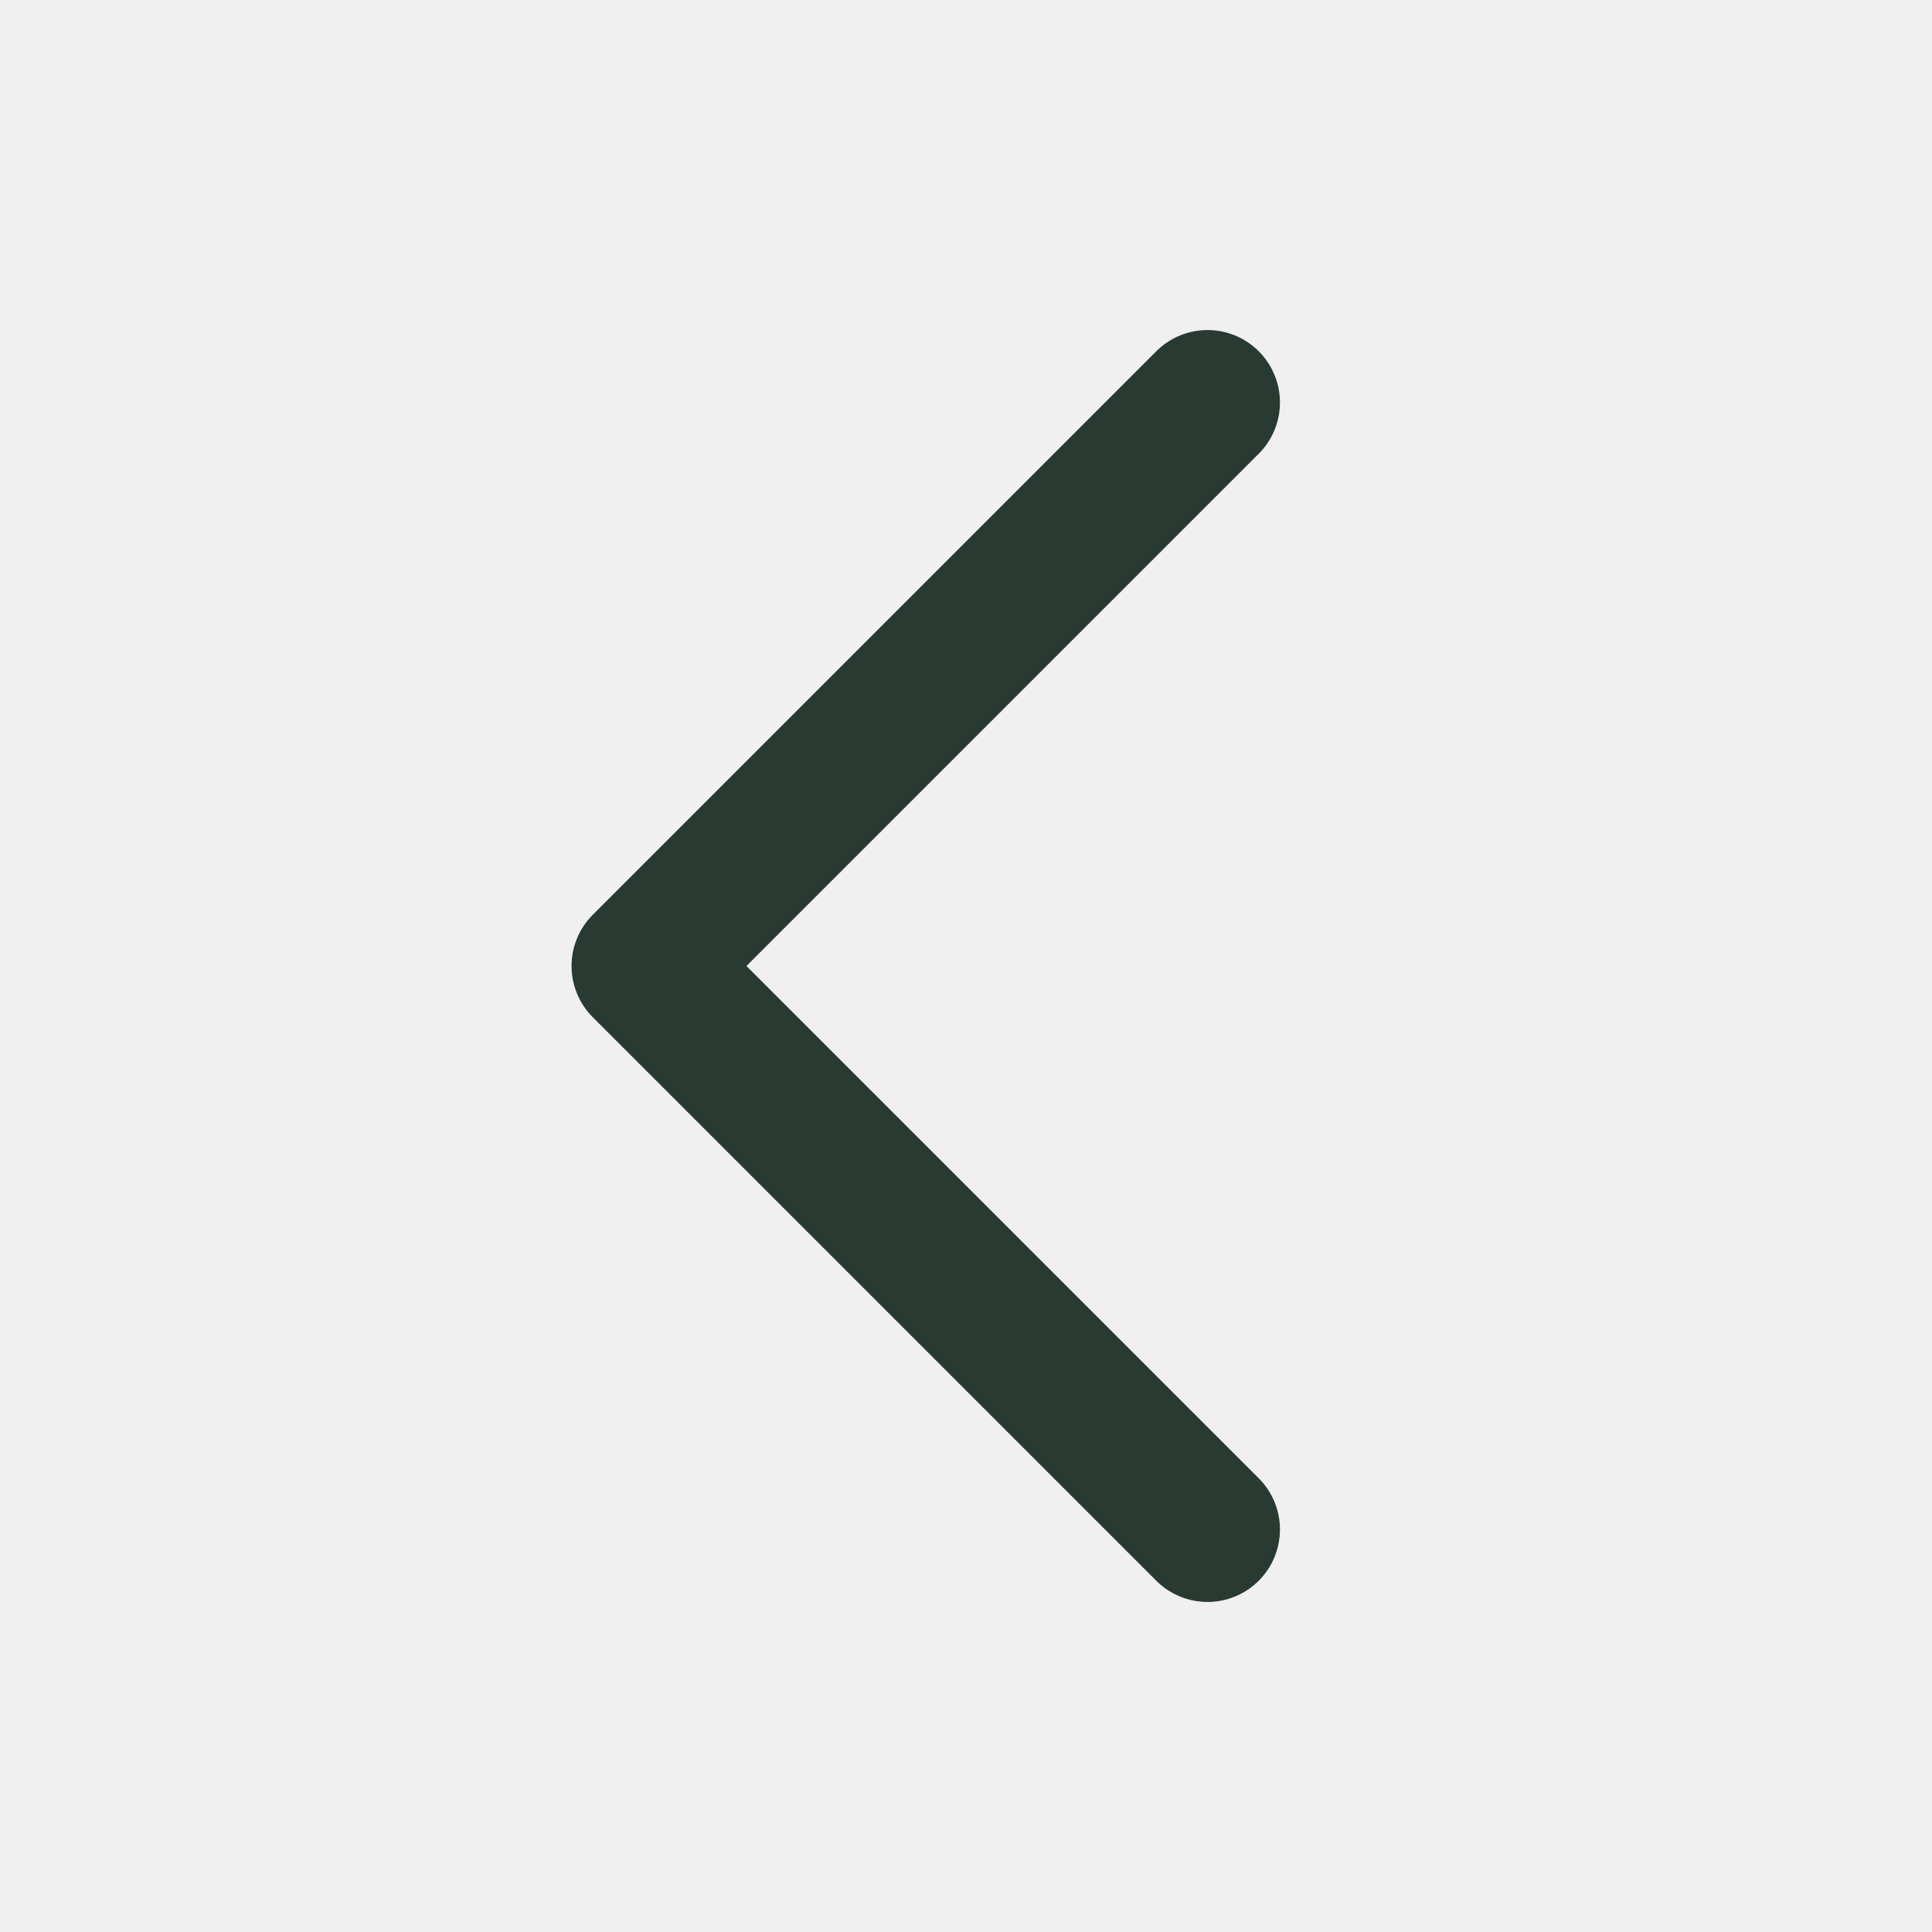
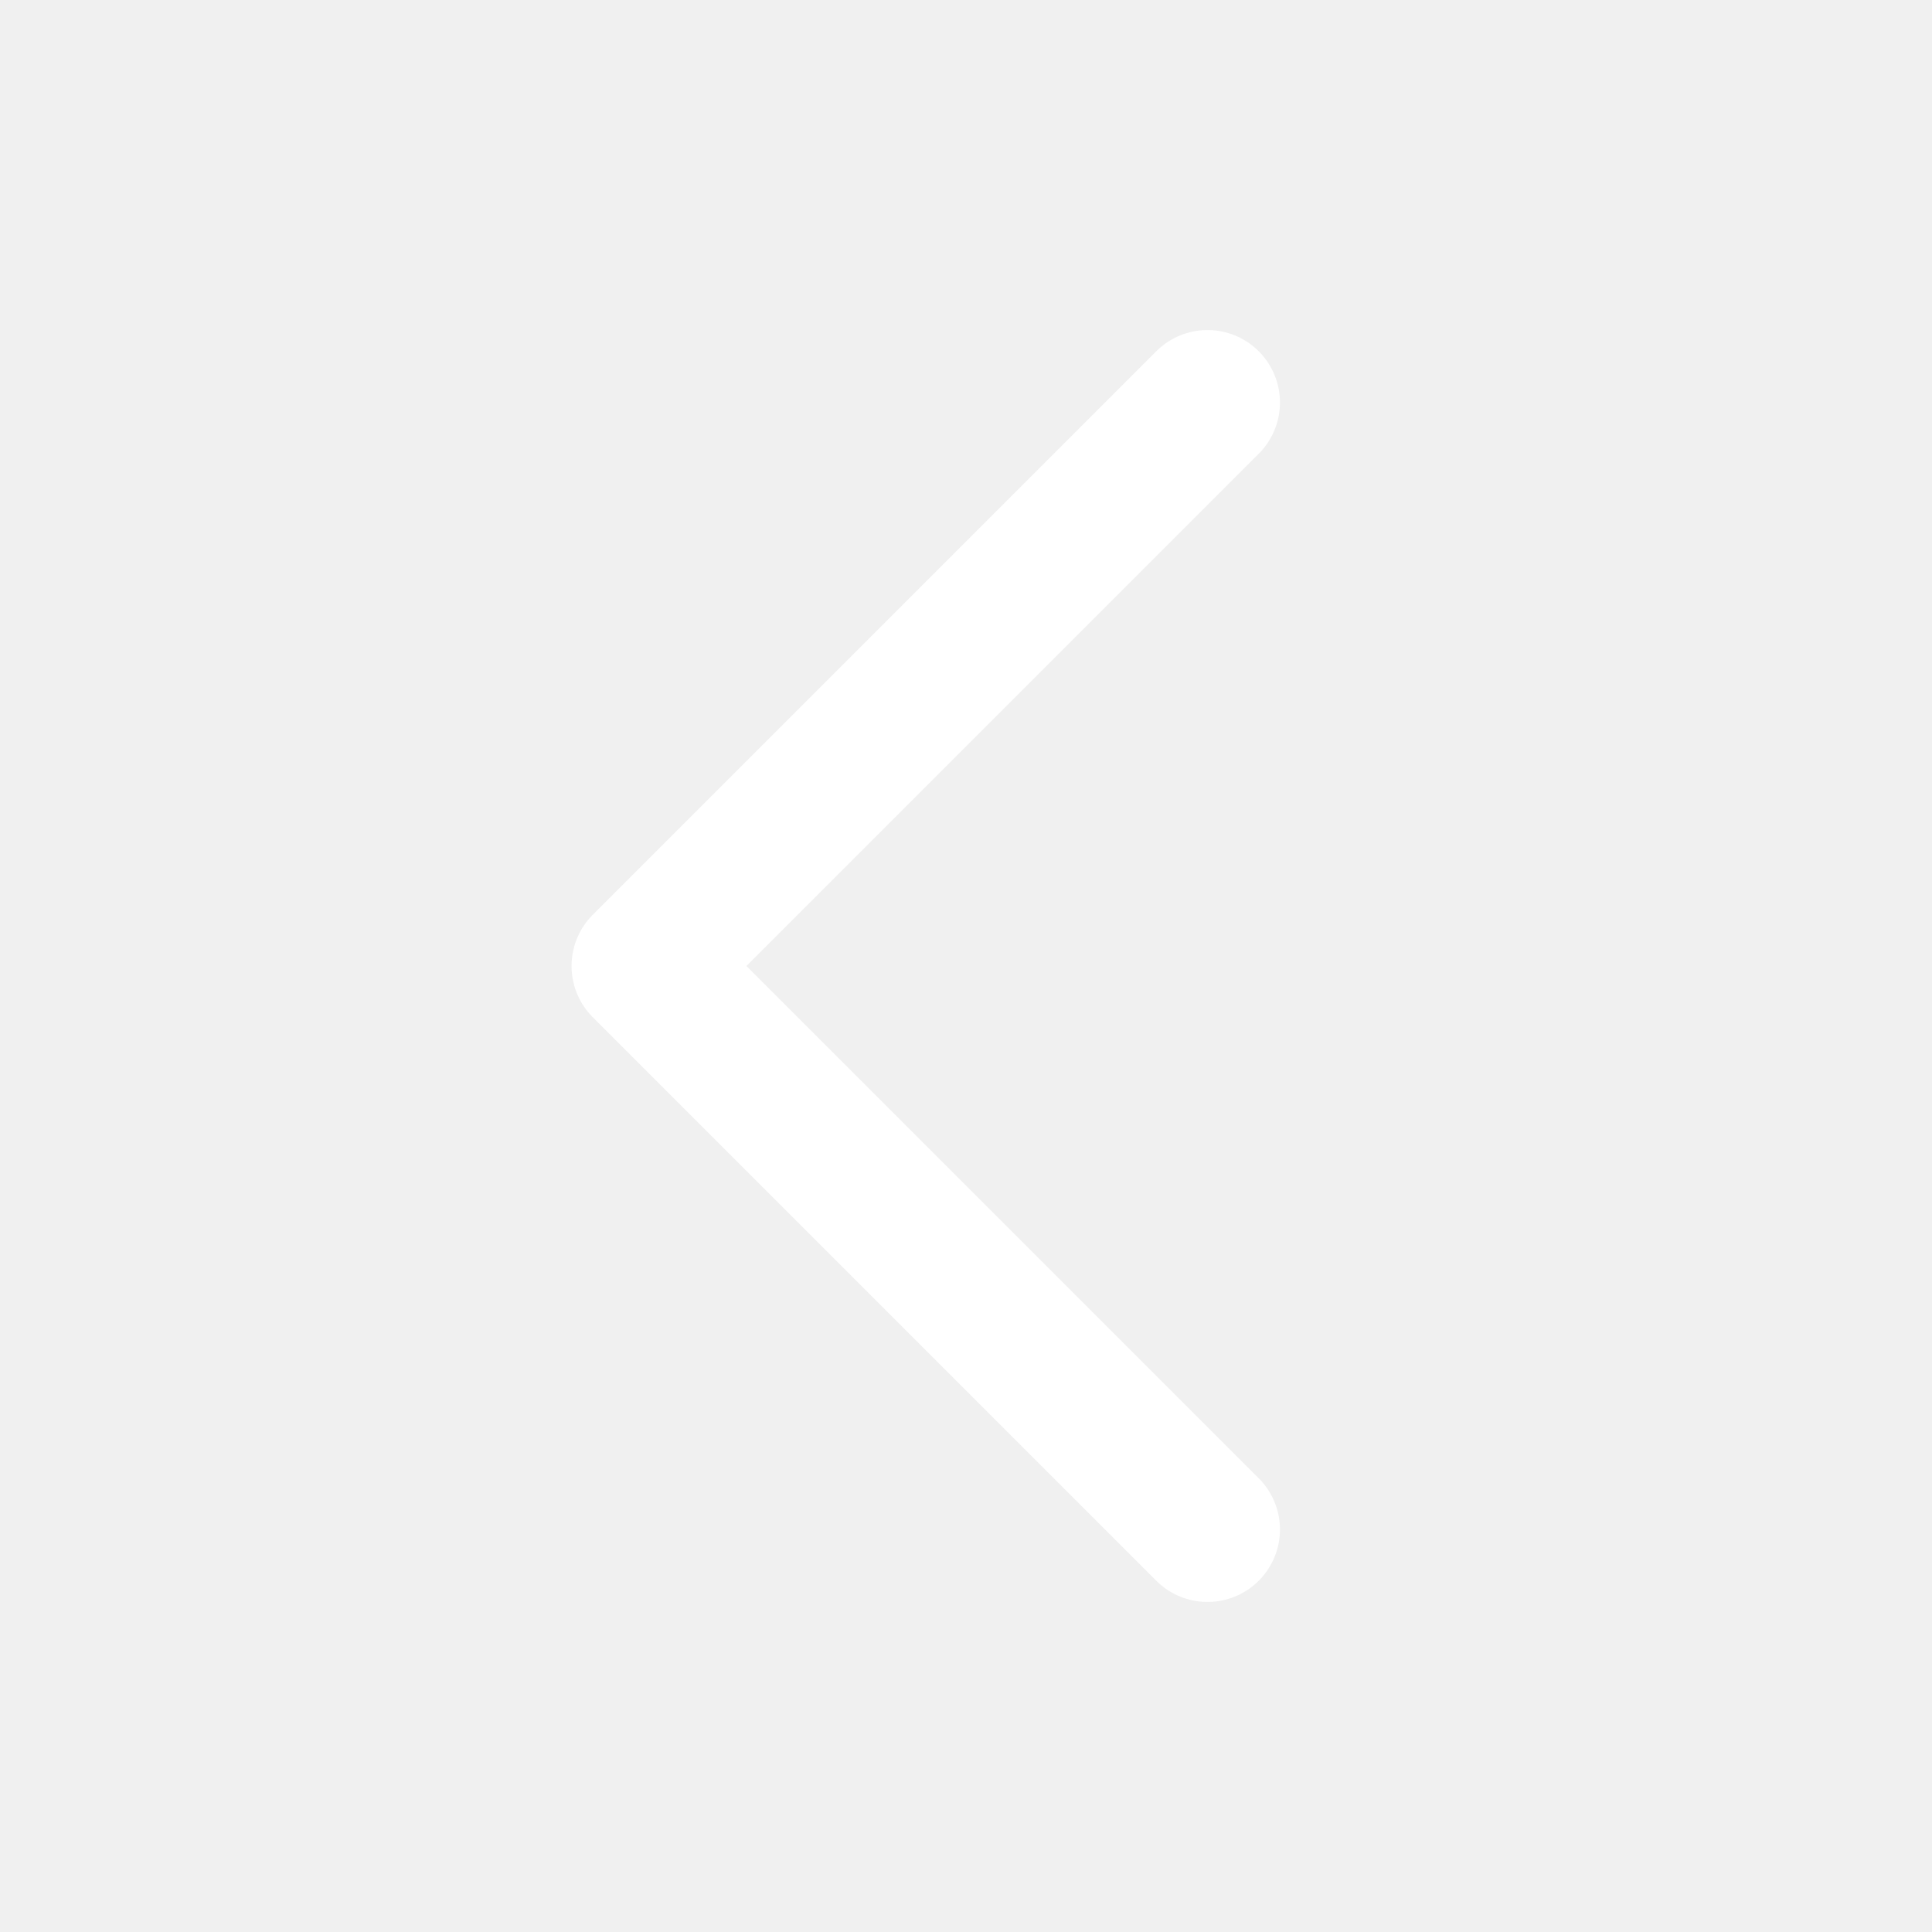
- <svg xmlns="http://www.w3.org/2000/svg" viewBox="0 0 24 24" width="24" height="24" fill="none" stroke="#283a32" stroke-width="1.8" stroke-linecap="round" stroke-linejoin="round">
+ <svg xmlns="http://www.w3.org/2000/svg" viewBox="0 0 24 24" width="24" height="24" fill="none" stroke="#ffffff" stroke-width="1.8" stroke-linecap="round" stroke-linejoin="round">
  <path d="M15 5l-7 7 7 7" />
</svg>
